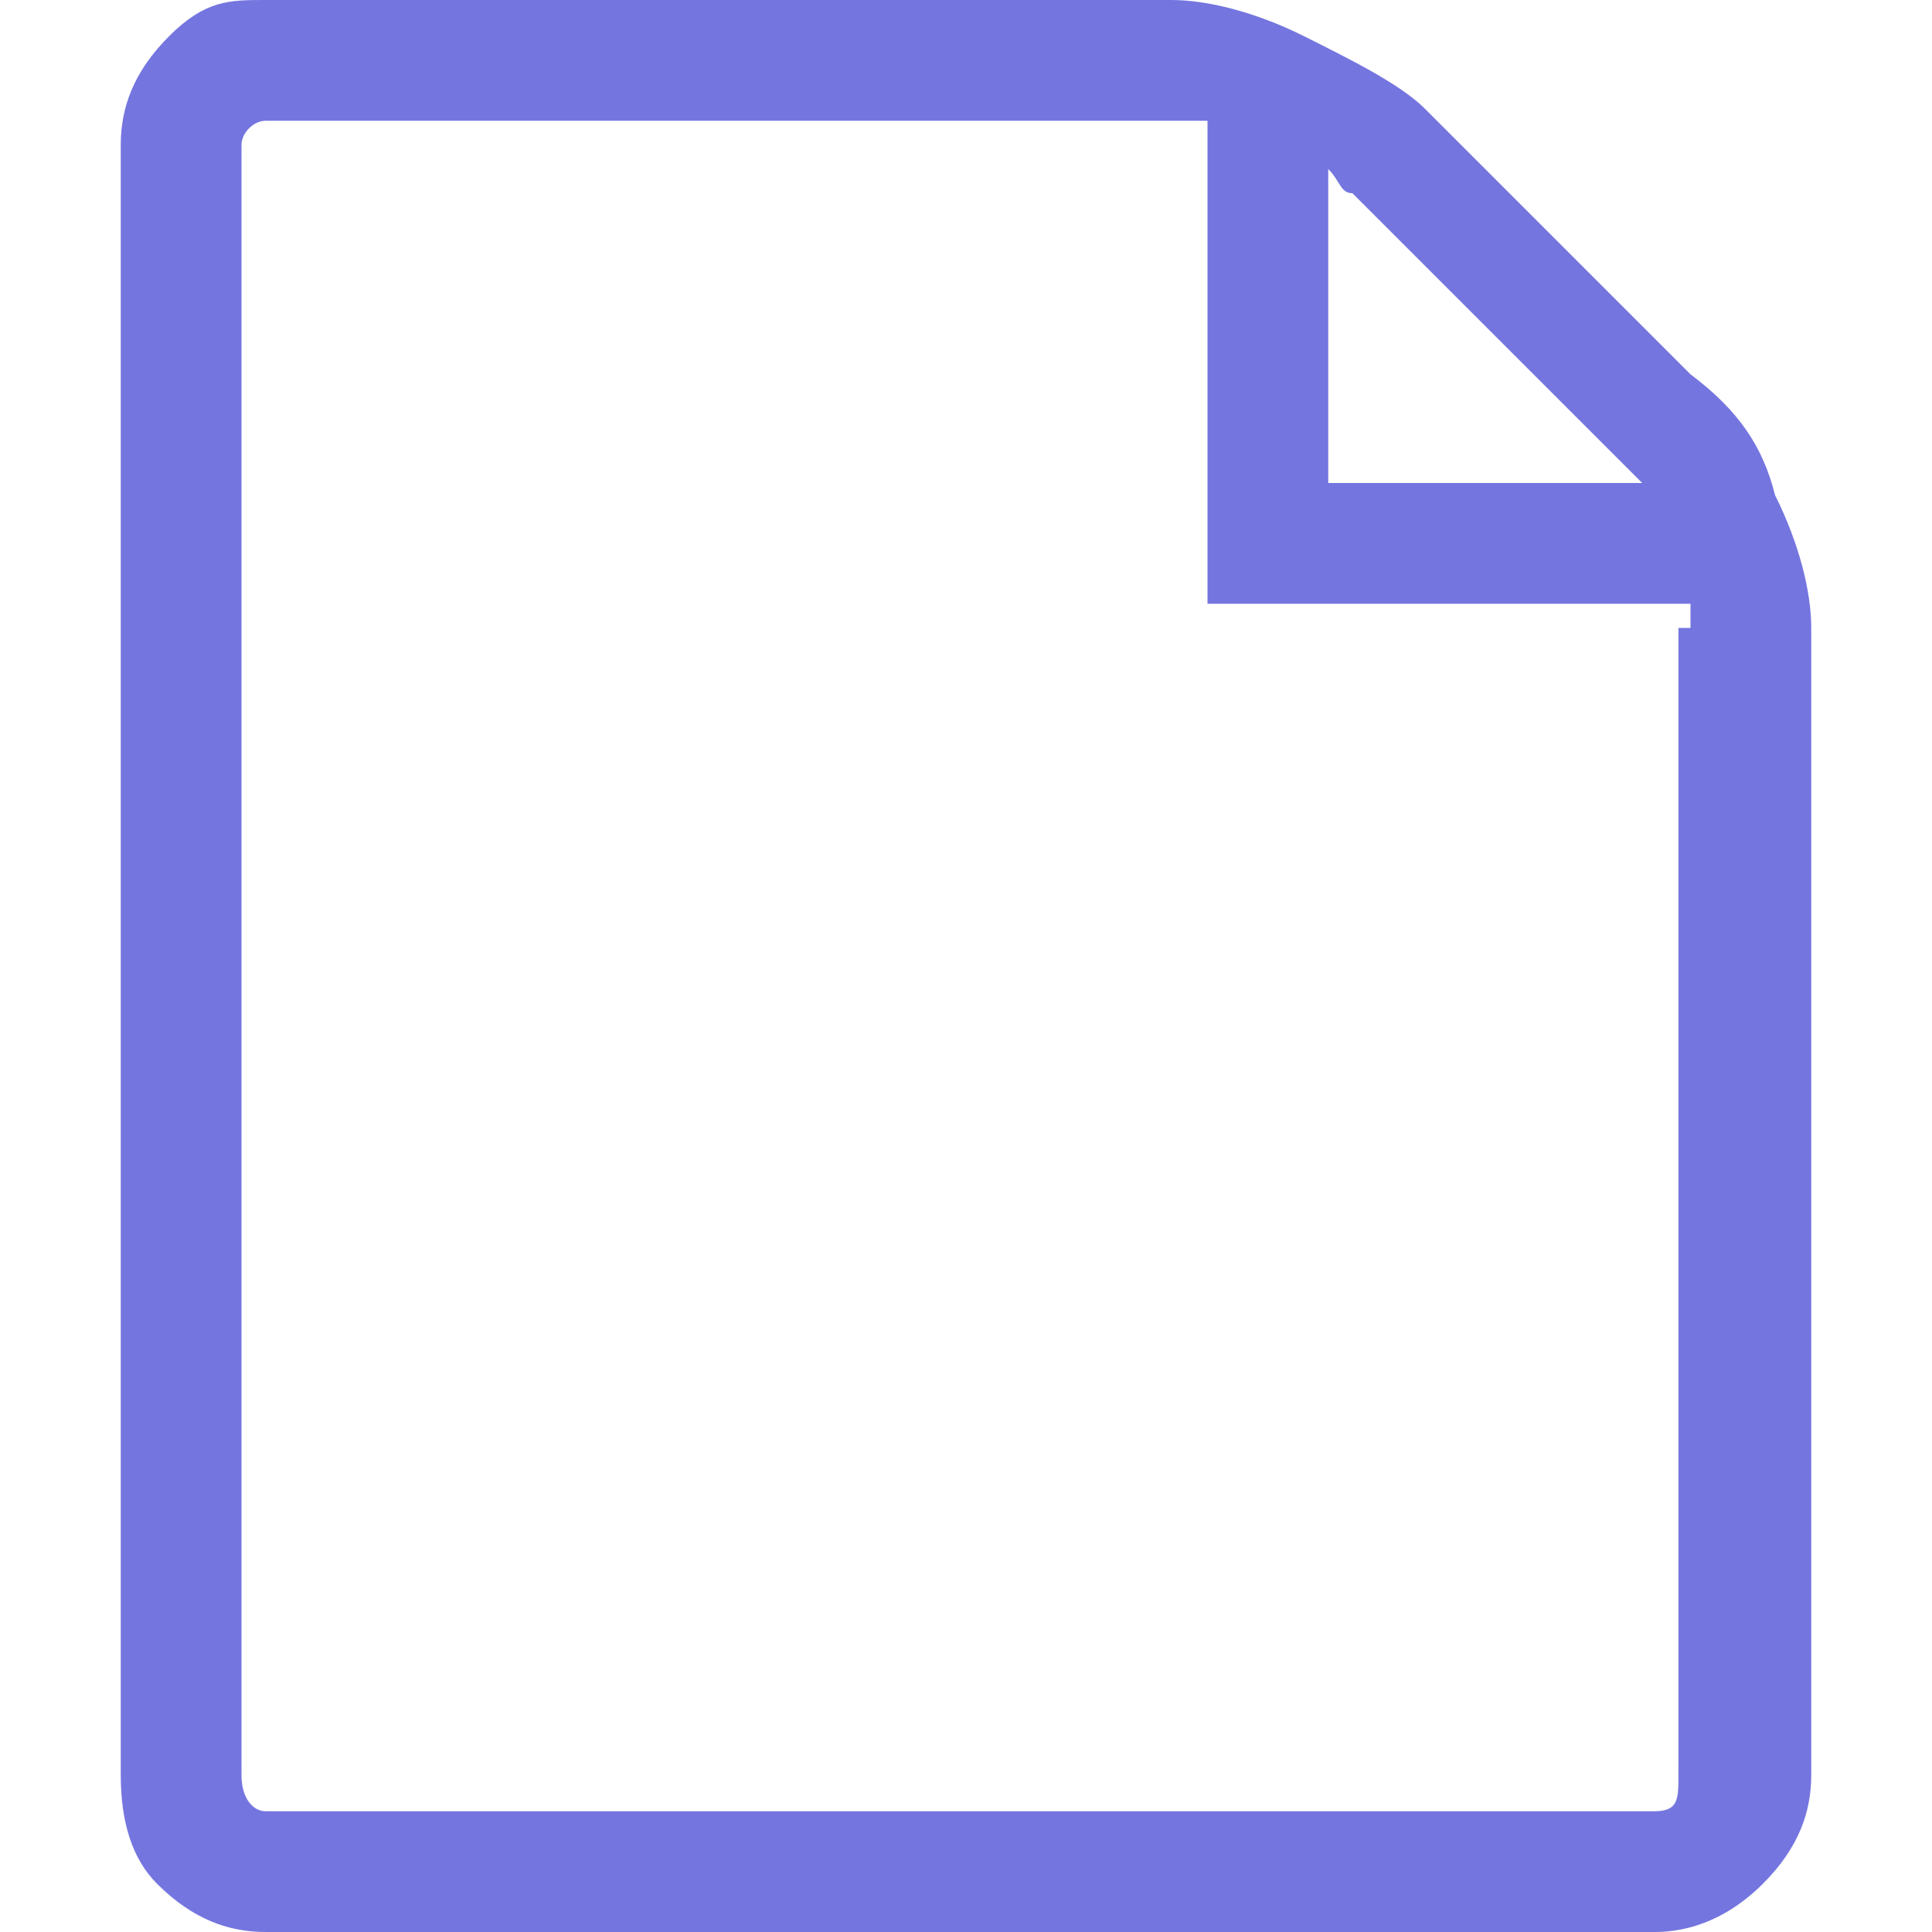
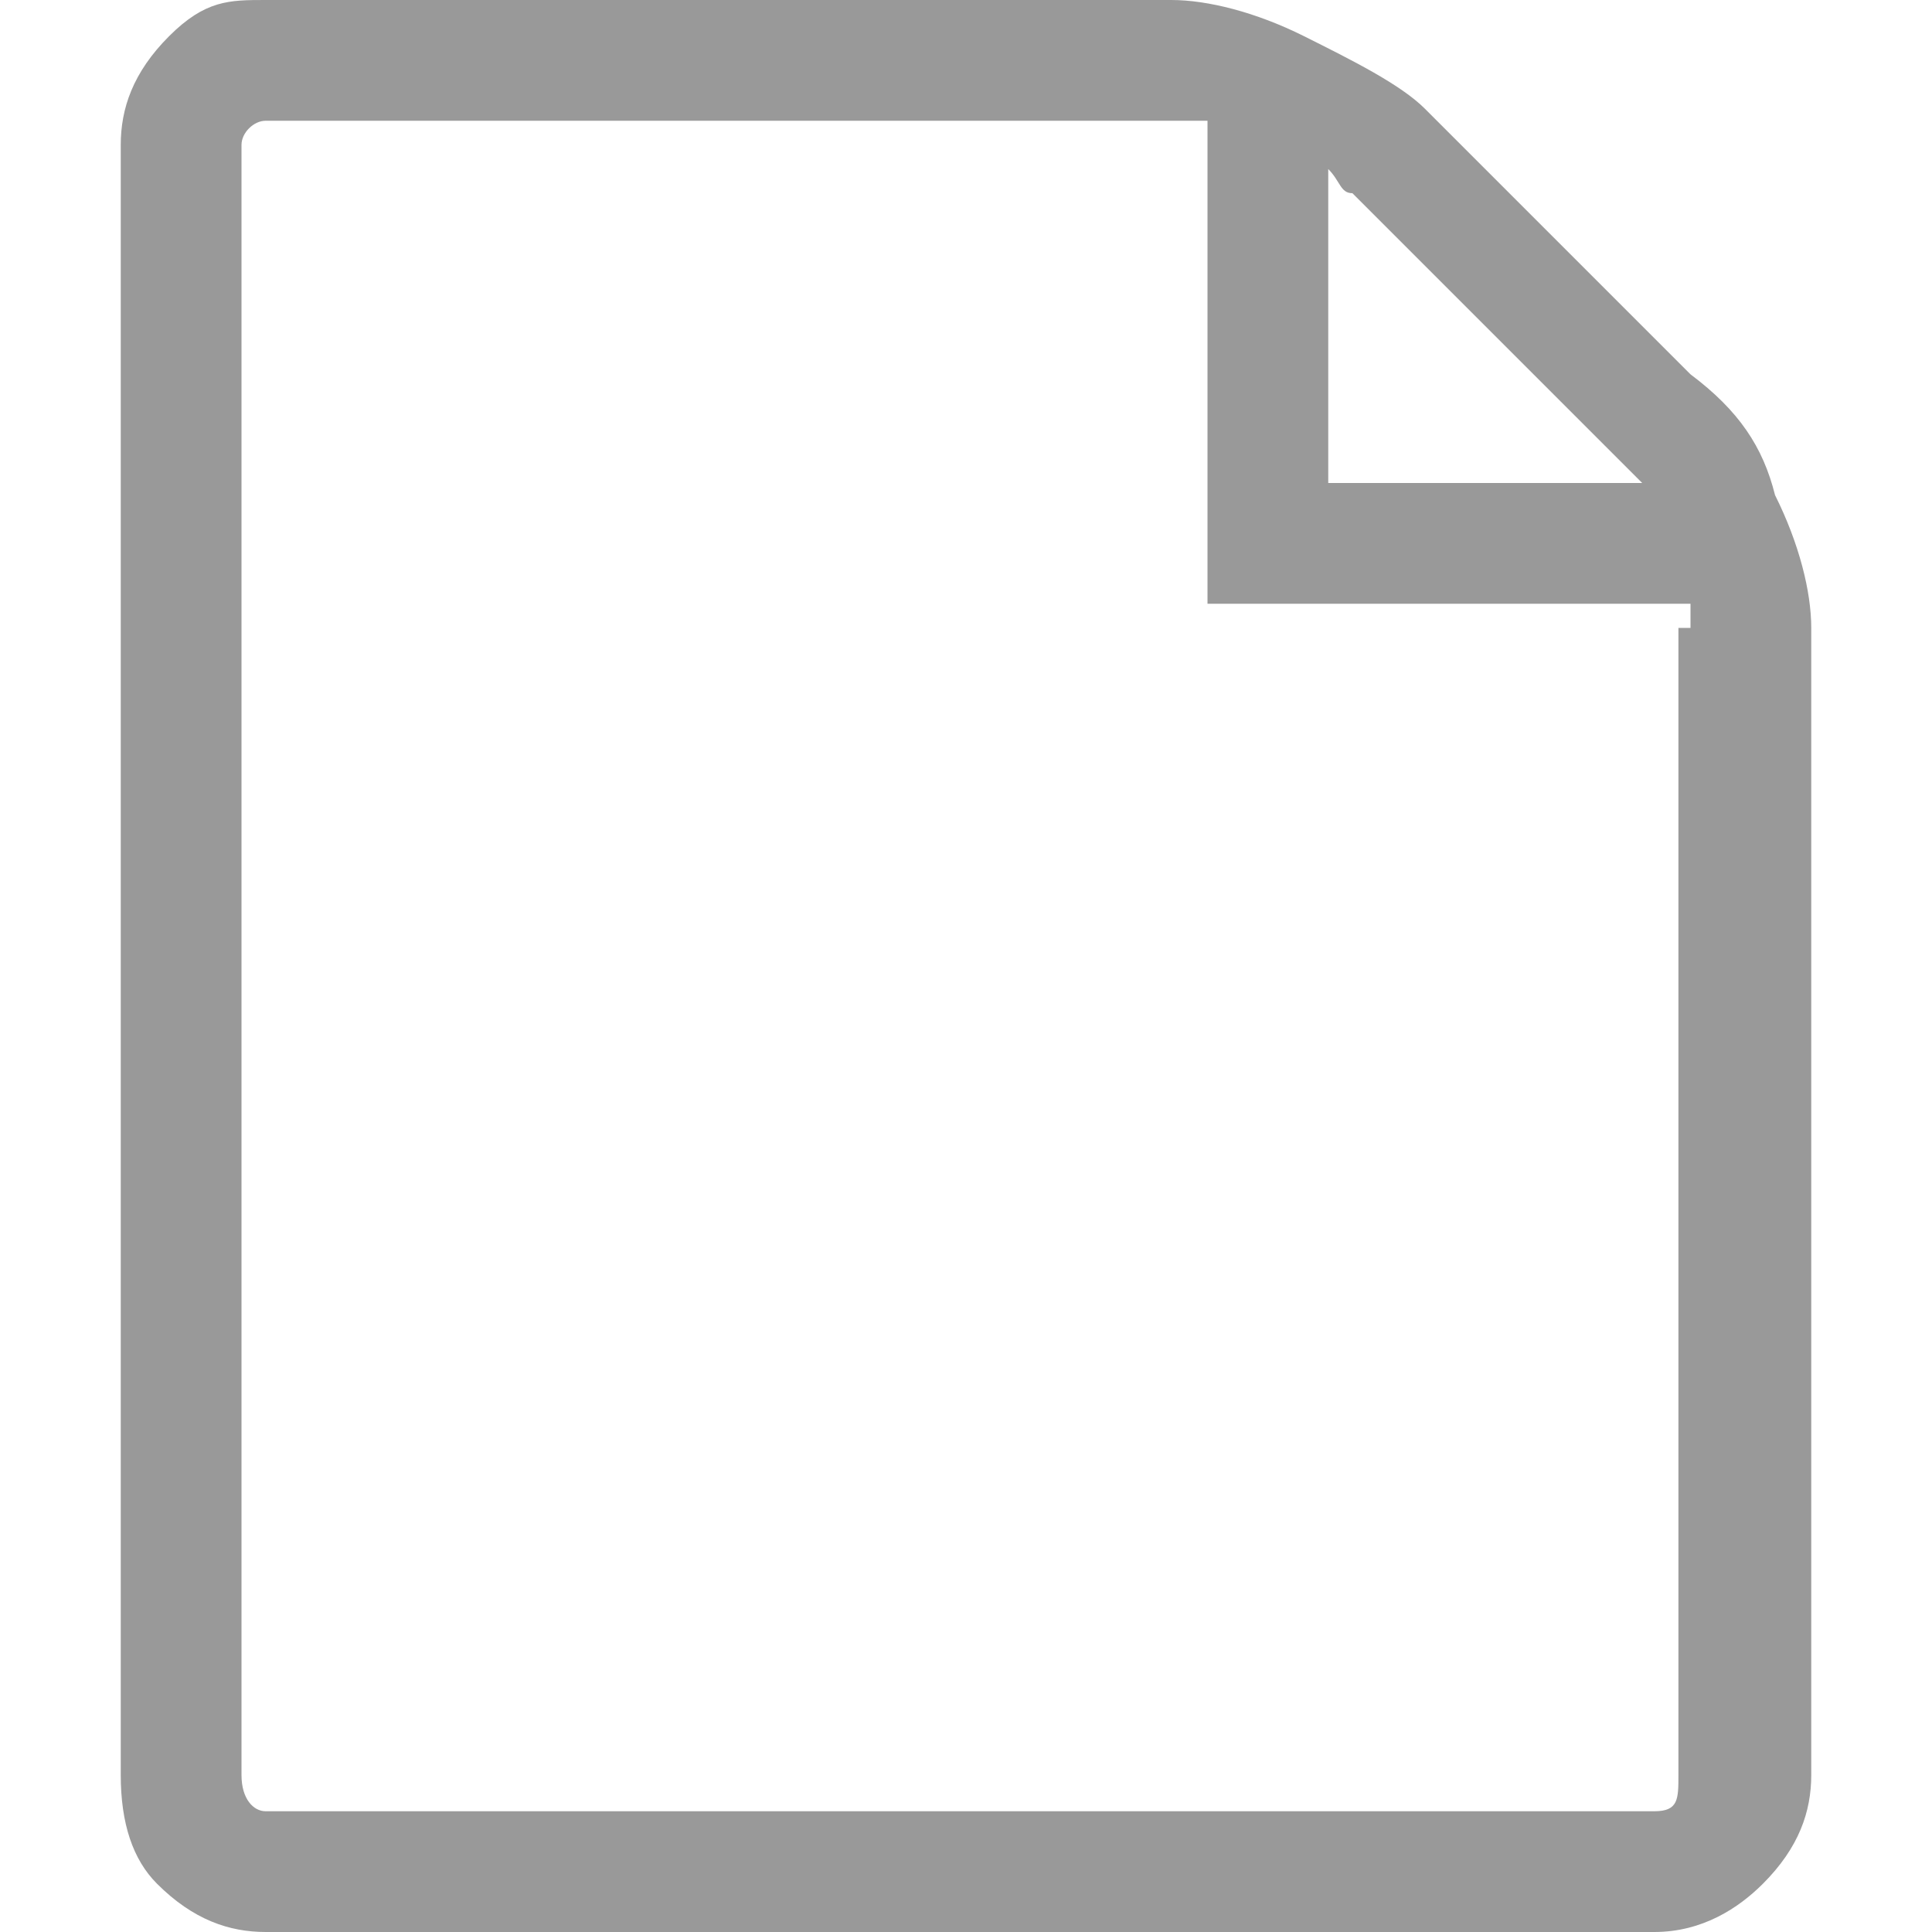
- <svg xmlns="http://www.w3.org/2000/svg" width="16" height="16" viewBox="-1 0 16 16" preserveAspectRatio="xMinYMid meet" overflow="visible" enable-background="new -1 0 16 16">
-   <path d="M13.7 4.1c.2.4.3.8.3 1.1v9.5c0 .3-.1.6-.4.9-.2.2-.5.4-.9.4H1.2c-.3 0-.6-.1-.9-.4-.2-.2-.3-.5-.3-.9V1.2C0 .9.1.6.4.3s.5-.3.8-.3h7.5c.3 0 .7.1 1.1.3.4.2.8.4 1 .6L13 3.1c.4.3.6.6.7 1zM13 5.2c0-.1 0-.2 0-.2H9V1c-.1 0-.2 0-.2 0H1.2c-.1 0-.2.1-.2.2v13.5c0 .2.1.3.2.3h11.5c.2 0 .2-.1.2-.3V5.2zm-2.8-3.6c-.1 0-.1-.1-.2-.2V4h2.6c-.1-.1-.1-.1-.2-.2l-2.2-2.2z" fill="#7575E0" />
+ <svg xmlns="http://www.w3.org/2000/svg" width="16" height="16" viewBox="-1 0 16 16" preserveAspectRatio="xMinYMid meet" overflow="visible">
+   <path d="M13.7 4.1c.2.4.3.8.3 1.1v9.5c0 .3-.1.6-.4.9-.2.2-.5.4-.9.4H1.2c-.3 0-.6-.1-.9-.4-.2-.2-.3-.5-.3-.9V1.2C0 .9.1.6.4.3s.5-.3.8-.3h7.5c.3 0 .7.1 1.1.3.4.2.8.4 1 .6L13 3.1c.4.3.6.6.7 1zM13 5.2c0-.1 0-.2 0-.2H9V1c-.1 0-.2 0-.2 0H1.2c-.1 0-.2.1-.2.2v13.5c0 .2.1.3.2.3h11.5c.2 0 .2-.1.2-.3V5.2zm-2.8-3.6c-.1 0-.1-.1-.2-.2V4h2.6c-.1-.1-.1-.1-.2-.2l-2.2-2.2z" fill="#999999" />
</svg>
